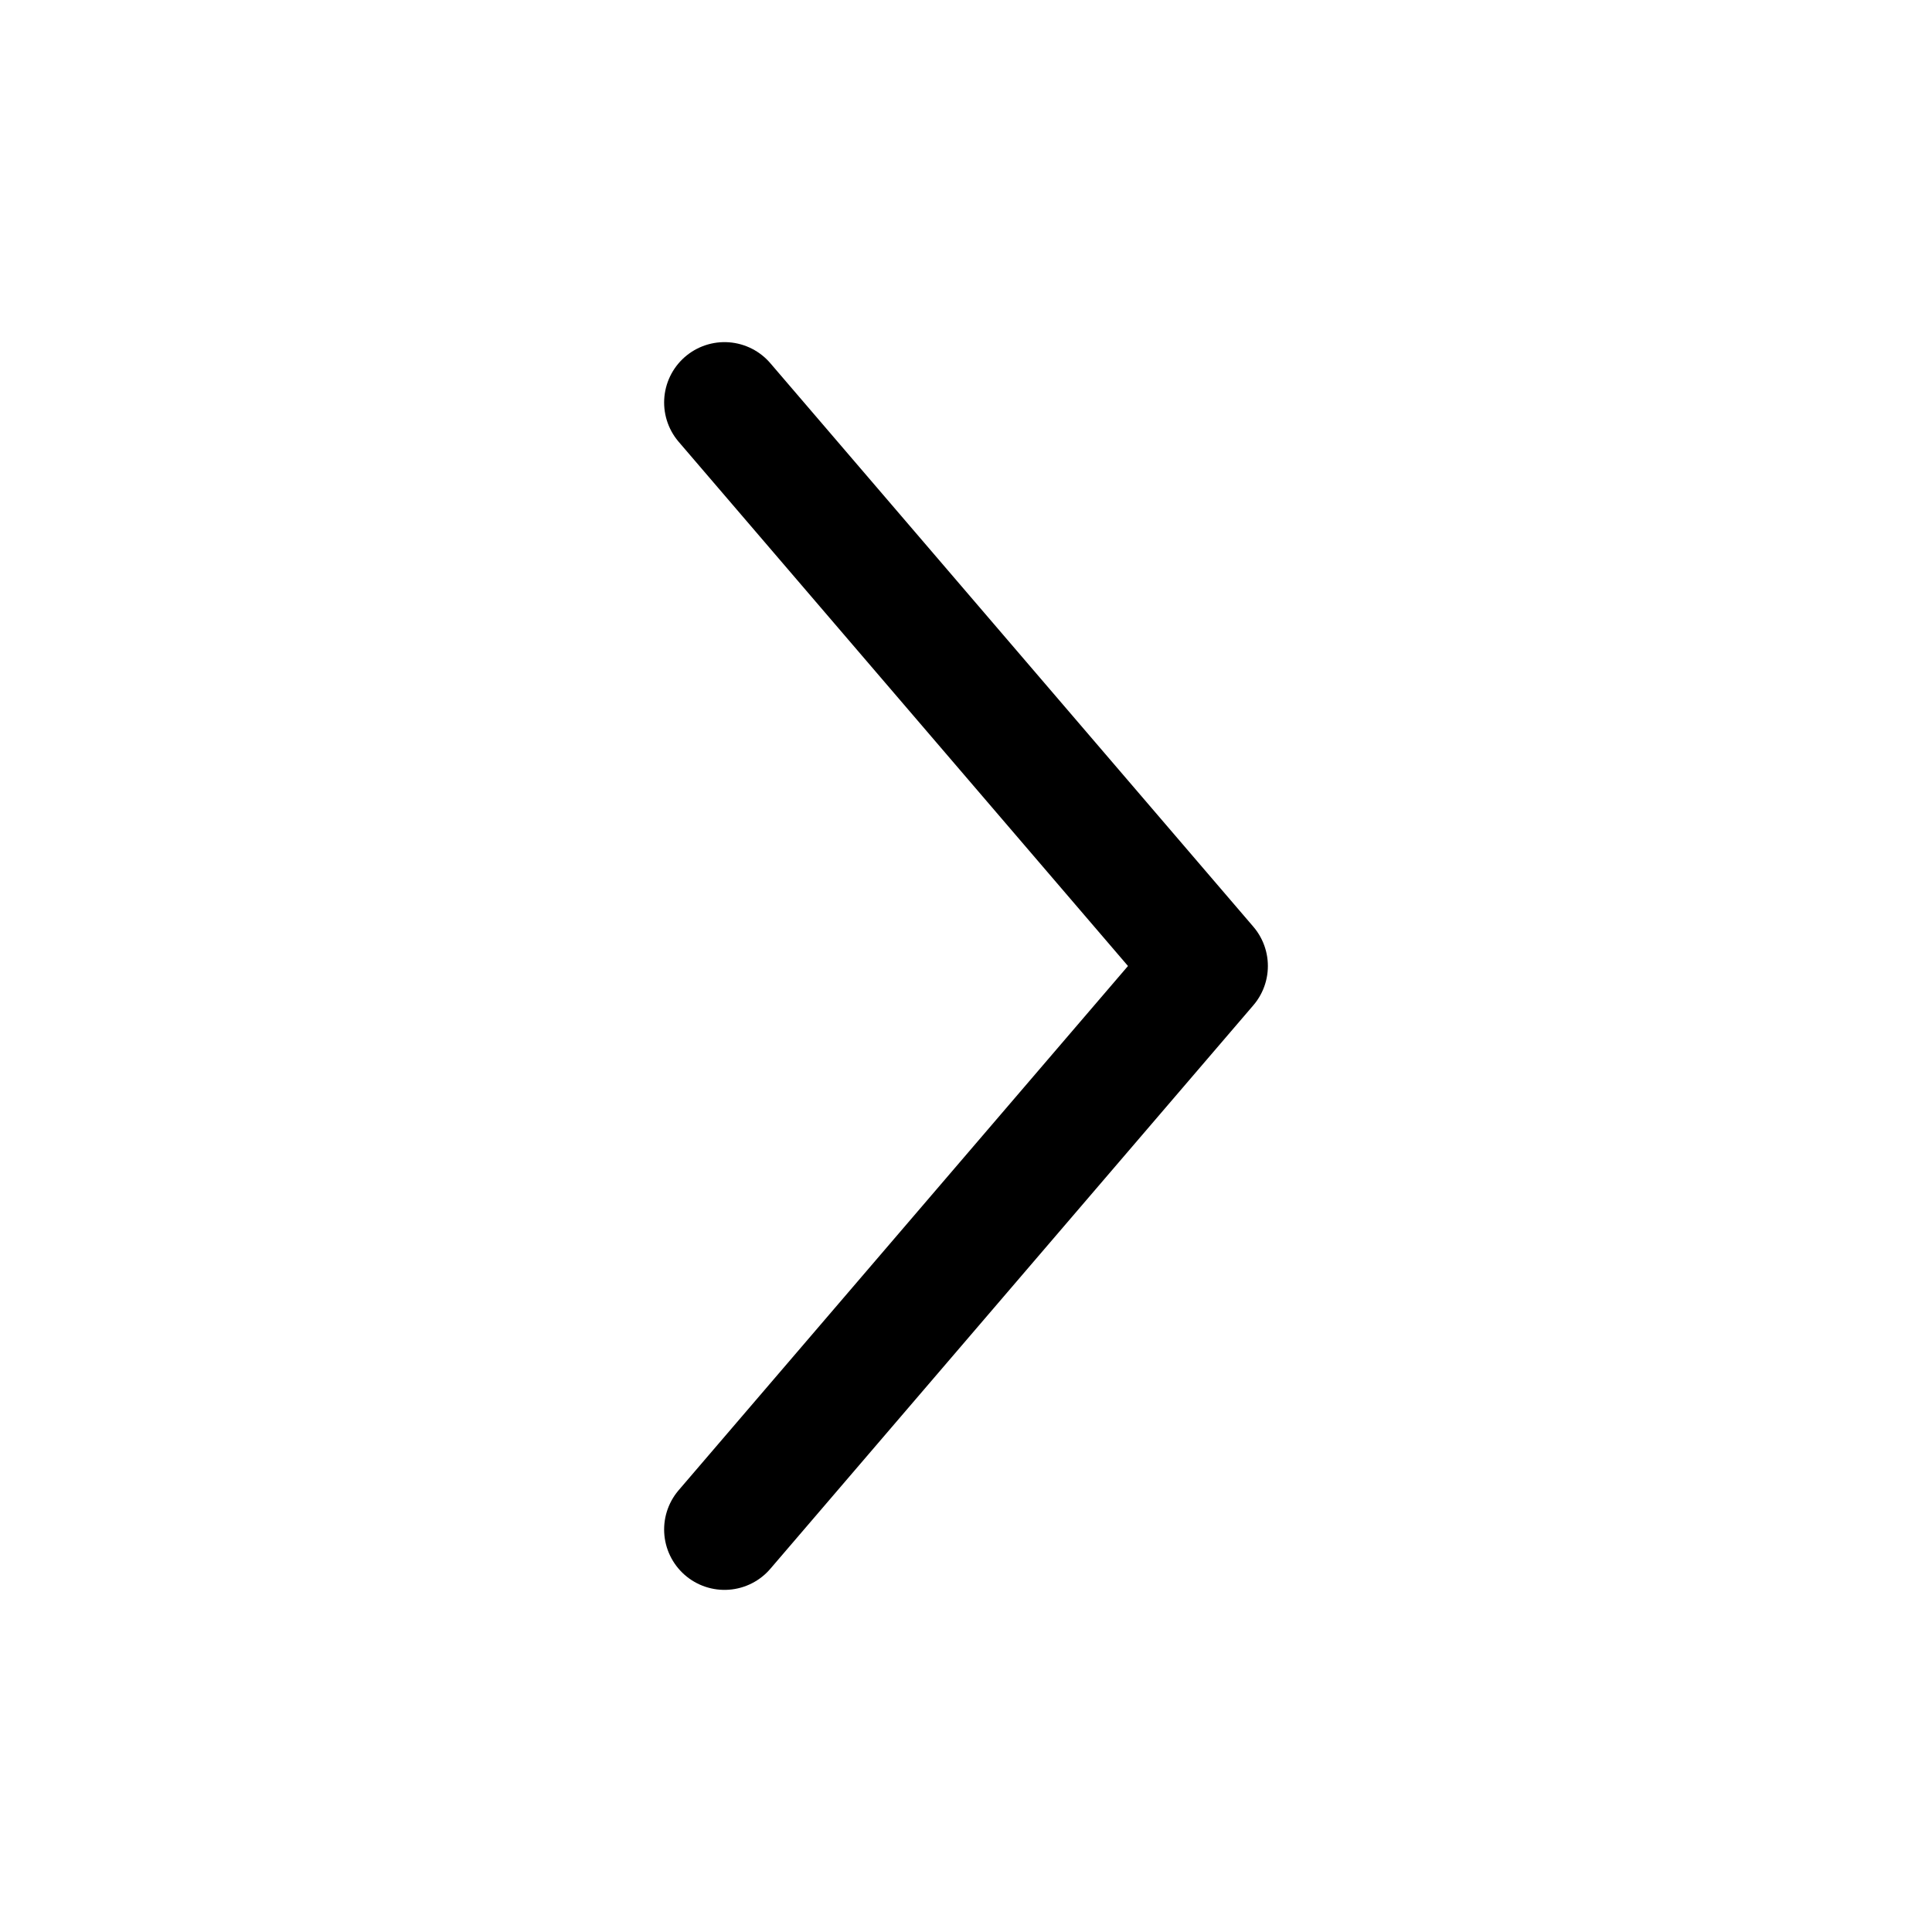
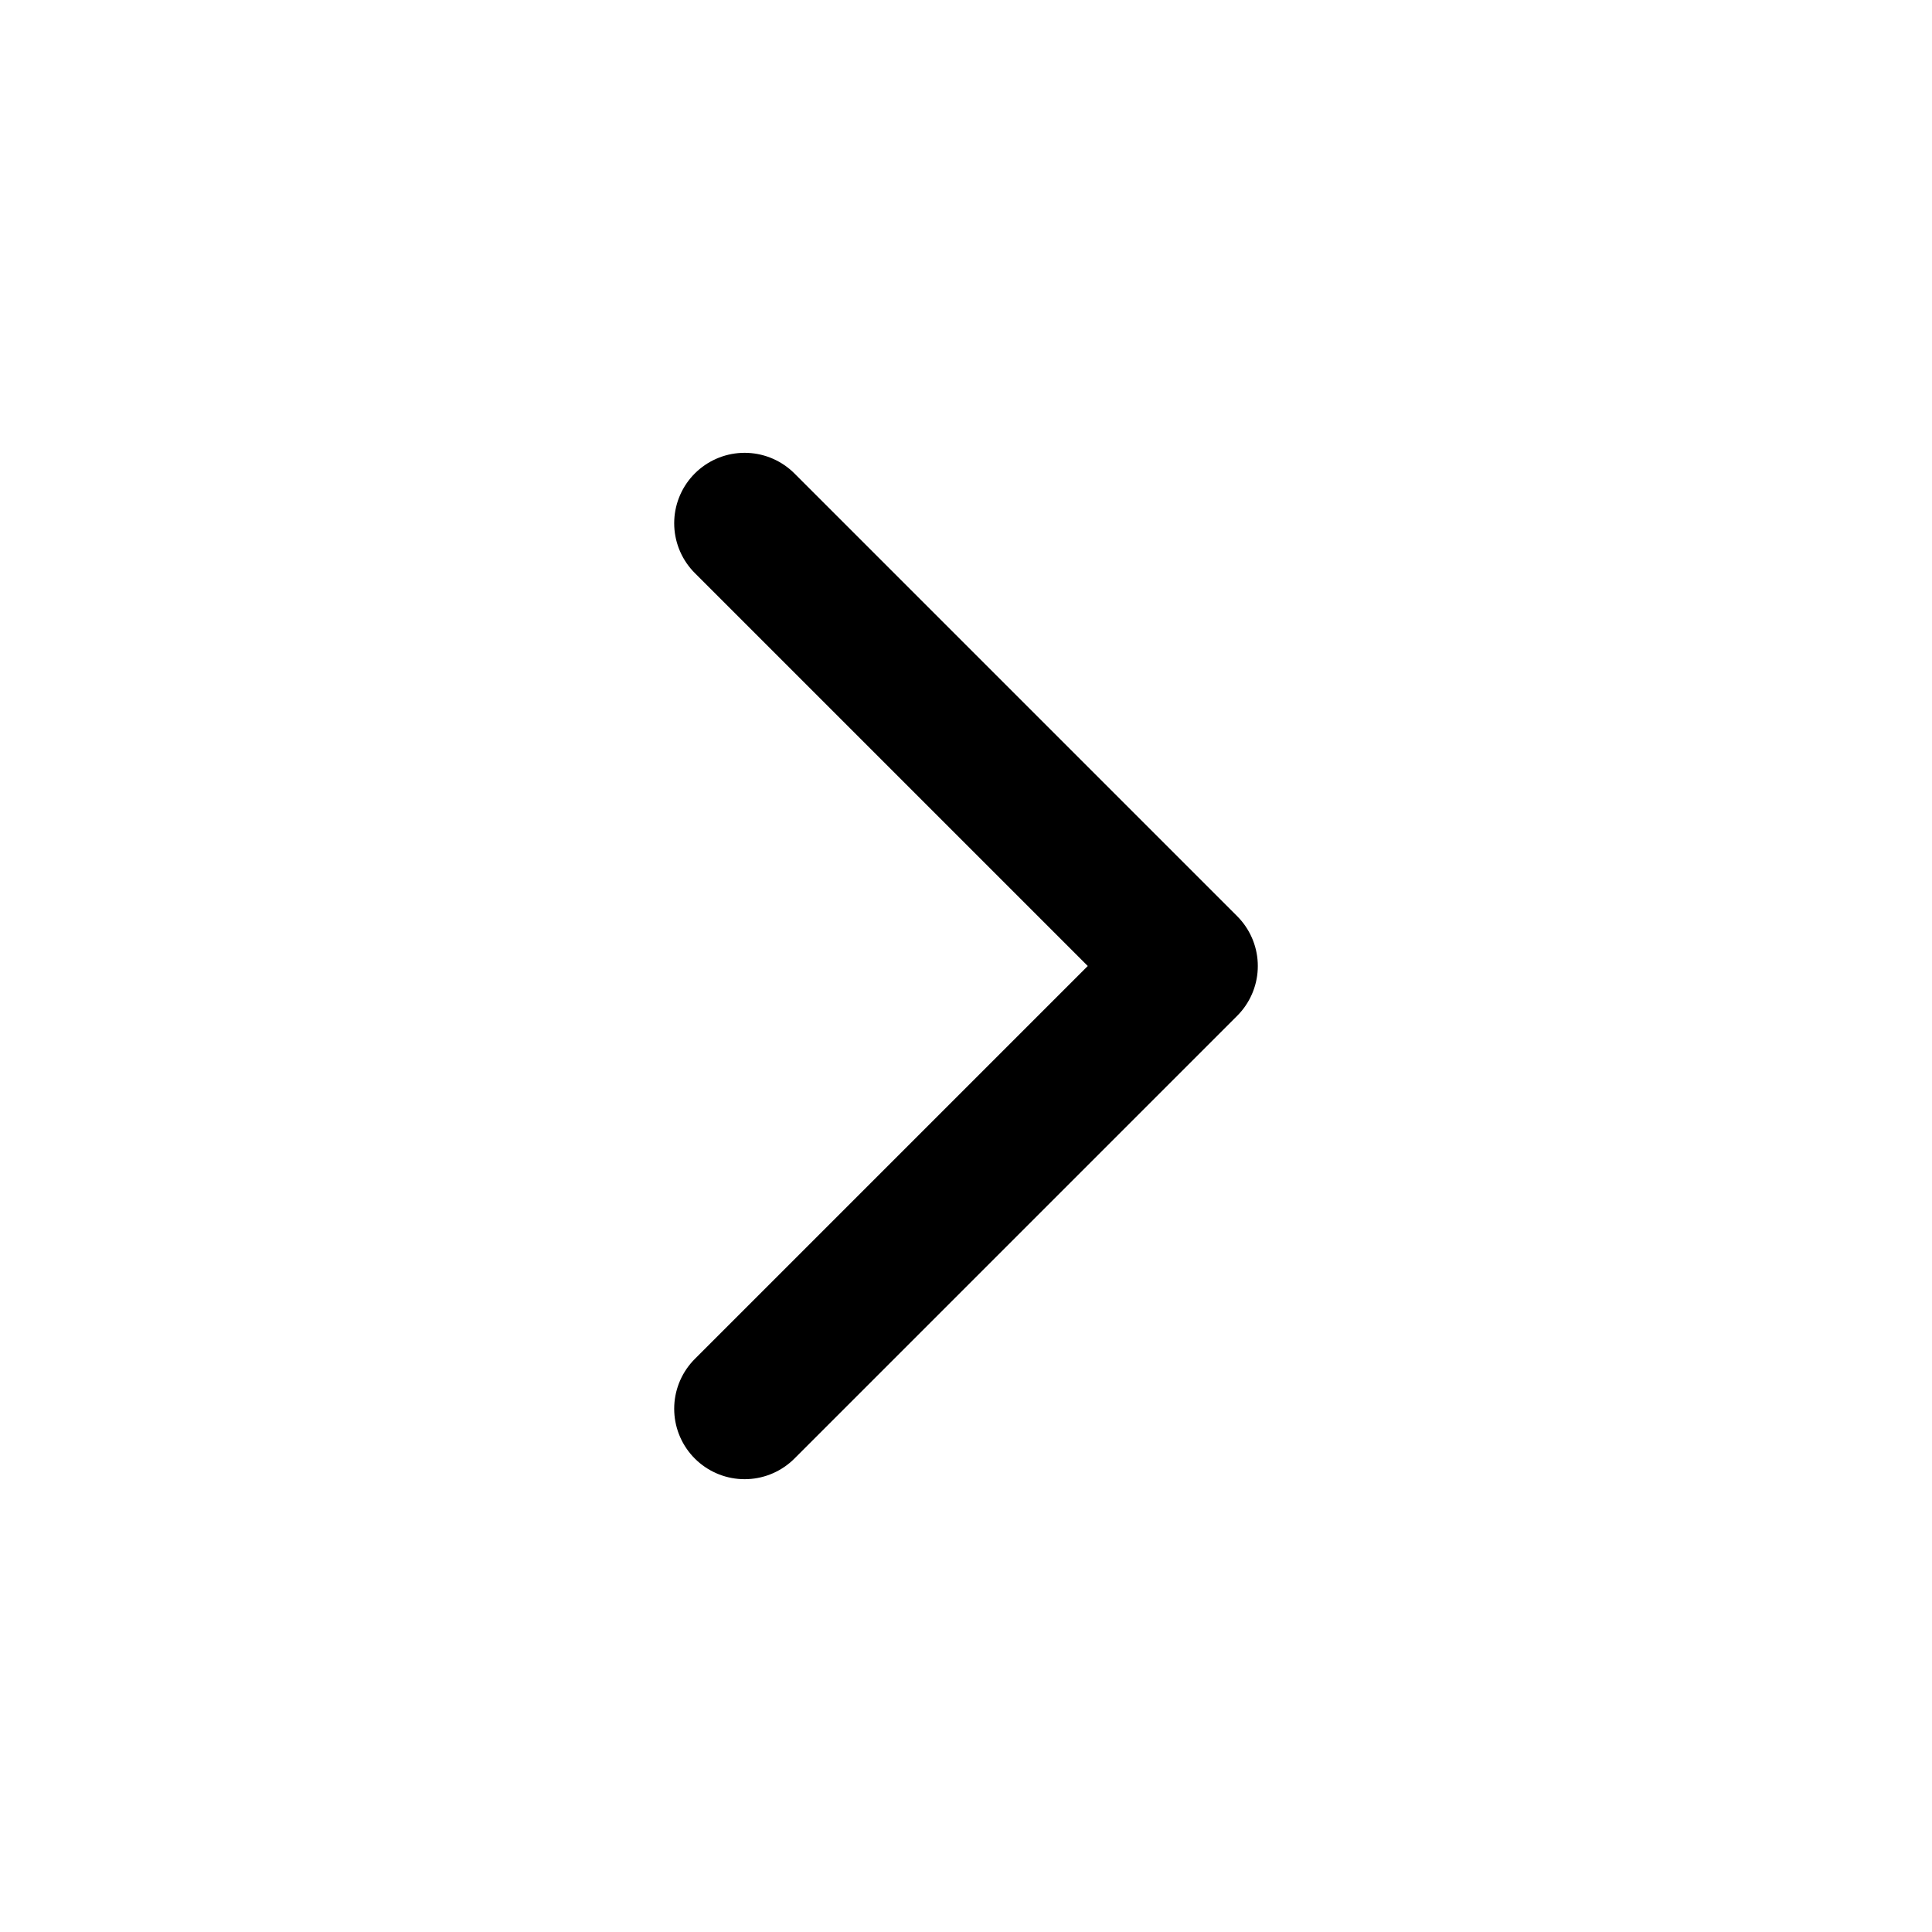
- <svg xmlns="http://www.w3.org/2000/svg" width="1em" height="1em" viewBox="0 0 24 24">
-   <path fill="none" stroke="currentColor" stroke-linecap="round" stroke-linejoin="round" stroke-width="1.5" d="m9 5l6 7l-6 7" />
+ <svg xmlns="http://www.w3.org/2000/svg" viewBox="0 0 24 24" fill="none" stroke="currentColor" stroke-width="1.75" stroke-linecap="round" stroke-linejoin="round">
+   <path d="M9.25 6.5 14.75 12 9.25 17.5" />
</svg>
